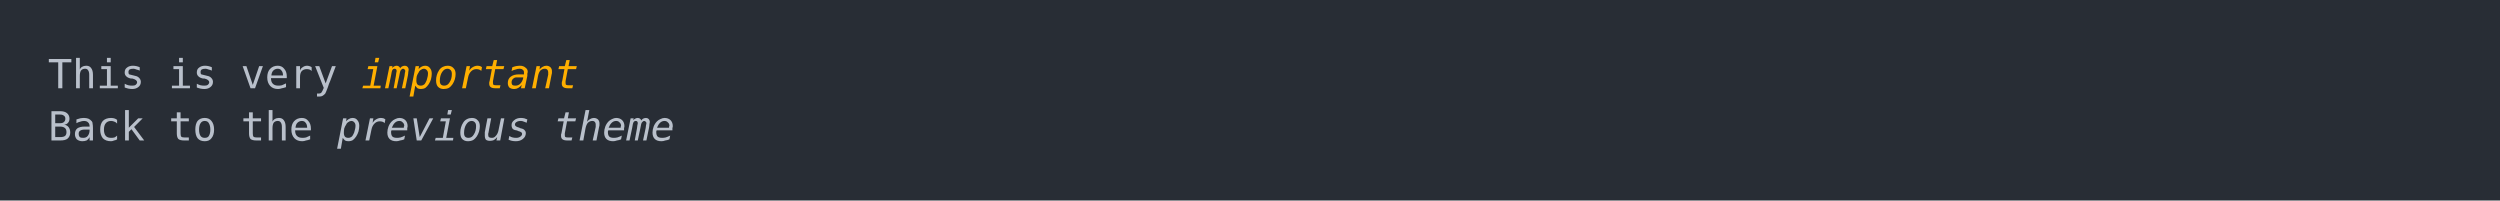
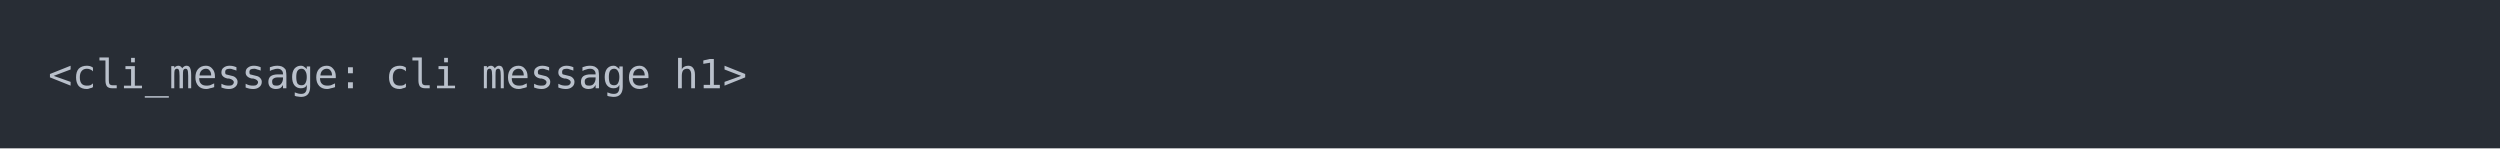
- <svg xmlns="http://www.w3.org/2000/svg" xmlns:xlink="http://www.w3.org/1999/xlink" width="1040" height="83.42">
-   <rect width="1040" height="83.42" rx="0" ry="0" class="a" />
-   <svg height="43.42" viewBox="0 0 100 4.342" width="1000" x="20" y="20">
-     <style>.a{fill:rgb(40,45,53)}.b{font-family:'Fira Code',Monaco,Consolas,Menlo,'Bitstream Vera Sans Mono','Powerline Symbols',monospace}.c{fill:transparent}.d{fill:rgb(185,192,203);white-space:pre}.e{fill:rgb(255,175,0);font-style:italic;white-space:pre}.f{fill:rgb(185,192,203);font-style:italic;white-space:pre}</style>
+ <svg xmlns="http://www.w3.org/2000/svg" xmlns:xlink="http://www.w3.org/1999/xlink" width="1040" height="61.71">
+   <rect width="1040" height="61.71" rx="0" ry="0" class="a" />
+   <svg height="21.71" viewBox="0 0 100 2.171" width="1000" x="20" y="20">
+     <style>.a{fill:rgb(40,45,53)}.b{font-family:'Fira Code',Monaco,Consolas,Menlo,'Bitstream Vera Sans Mono','Powerline Symbols',monospace}.c{fill:transparent}.d{fill:rgb(185,192,203);white-space:pre}</style>
    <g font-family="'Fira Code',Monaco,Consolas,Menlo,'Bitstream Vera Sans Mono','Powerline Symbols',monospace" font-size="1.67" class="b">
      <defs>
        <symbol id="a">
-           <rect height="3" width="100" x="0" y="0" class="c" />
+           <rect height="2" width="100" x="0" y="0" class="c" />
        </symbol>
      </defs>
-       <rect height="4.342" width="100" class="a" />
+       <rect height="2.171" width="100" class="a" />
      <svg x="0" y="0" width="100">
        <svg x="0">
          <use xlink:href="#a" />
-           <text x="0" y="1.67" class="d">This</text>
-           <text x="5.01" y="1.67" class="d">is</text>
-           <text x="8.016" y="1.67" class="d">very</text>
-           <text x="13.026" y="1.67" class="e">important</text>
-           <text x="0" y="3.841" class="d">Back</text>
-           <text x="5.01" y="3.841" class="d">to</text>
-           <text x="8.016" y="3.841" class="d">the</text>
-           <text x="12.024" y="3.841" class="f">previous</text>
-           <text x="21.042" y="3.841" class="f">theme</text>
+           <text x="0" y="1.67" class="d">&lt;cli_message:</text>
+           <text x="14.028" y="1.67" class="d">cli</text>
+           <text x="18.036" y="1.67" class="d">message</text>
+           <text x="26.052" y="1.67" class="d">h1&gt;</text>
        </svg>
      </svg>
    </g>
  </svg>
</svg>
